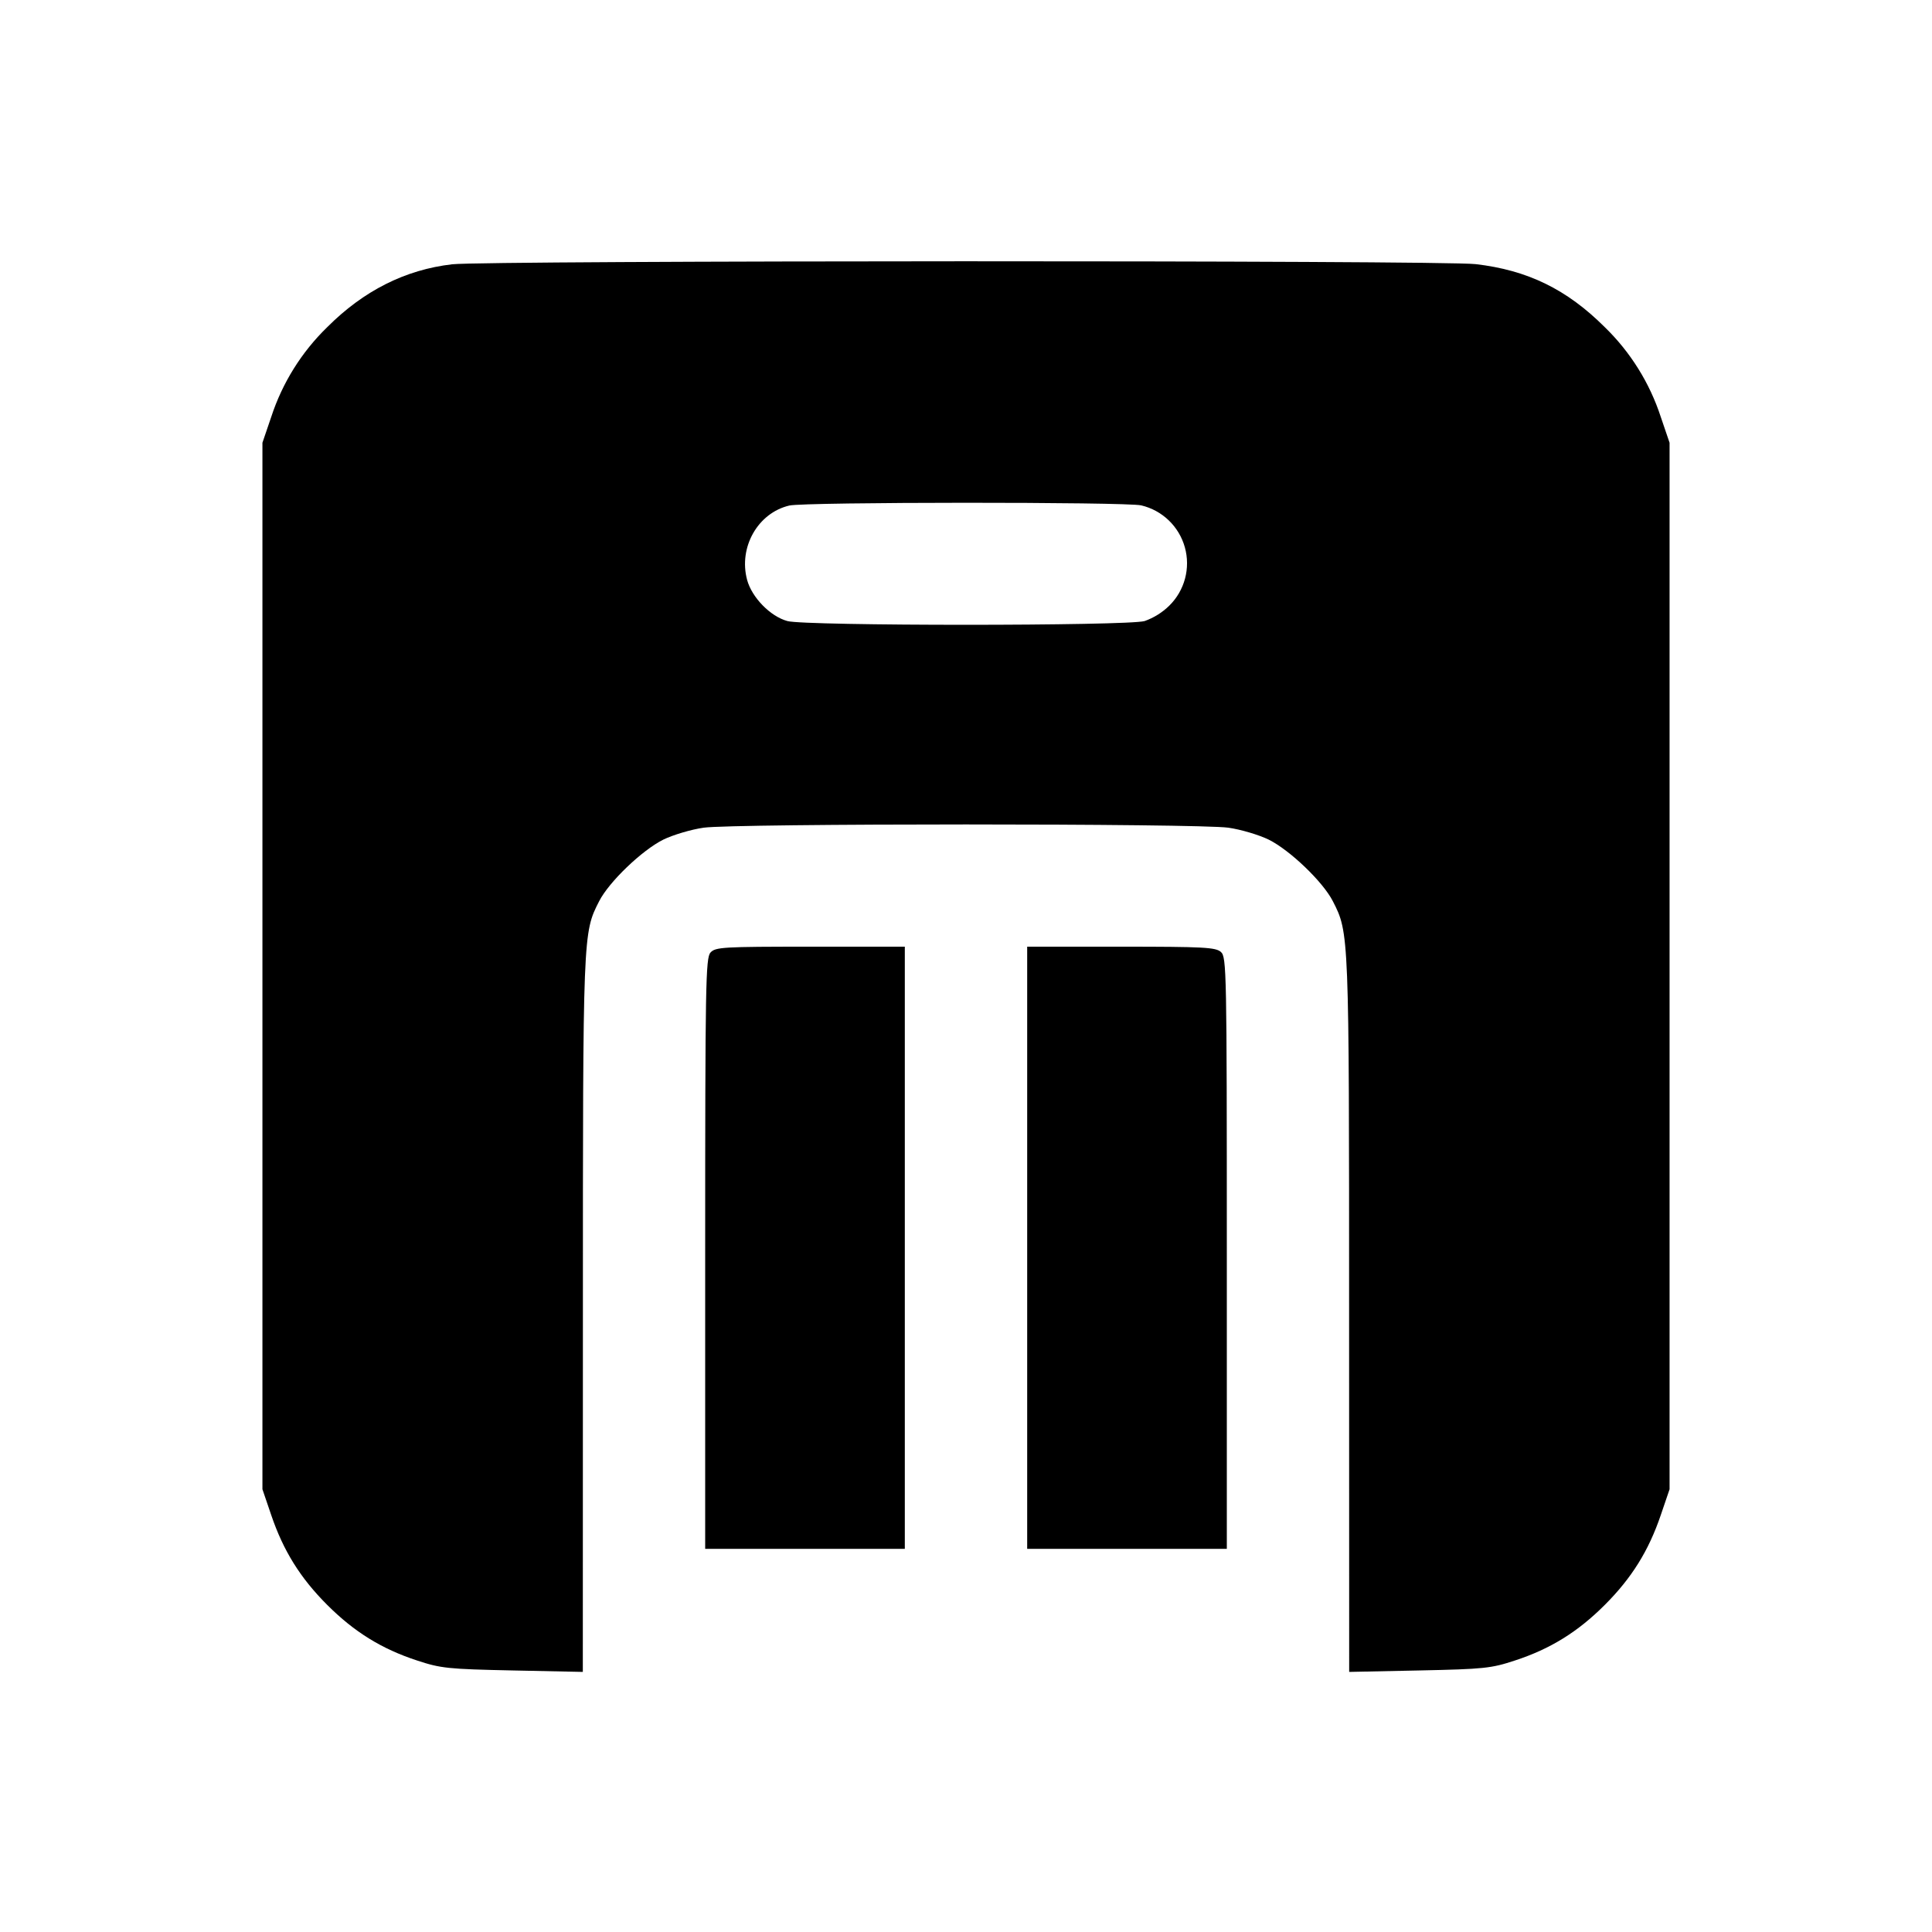
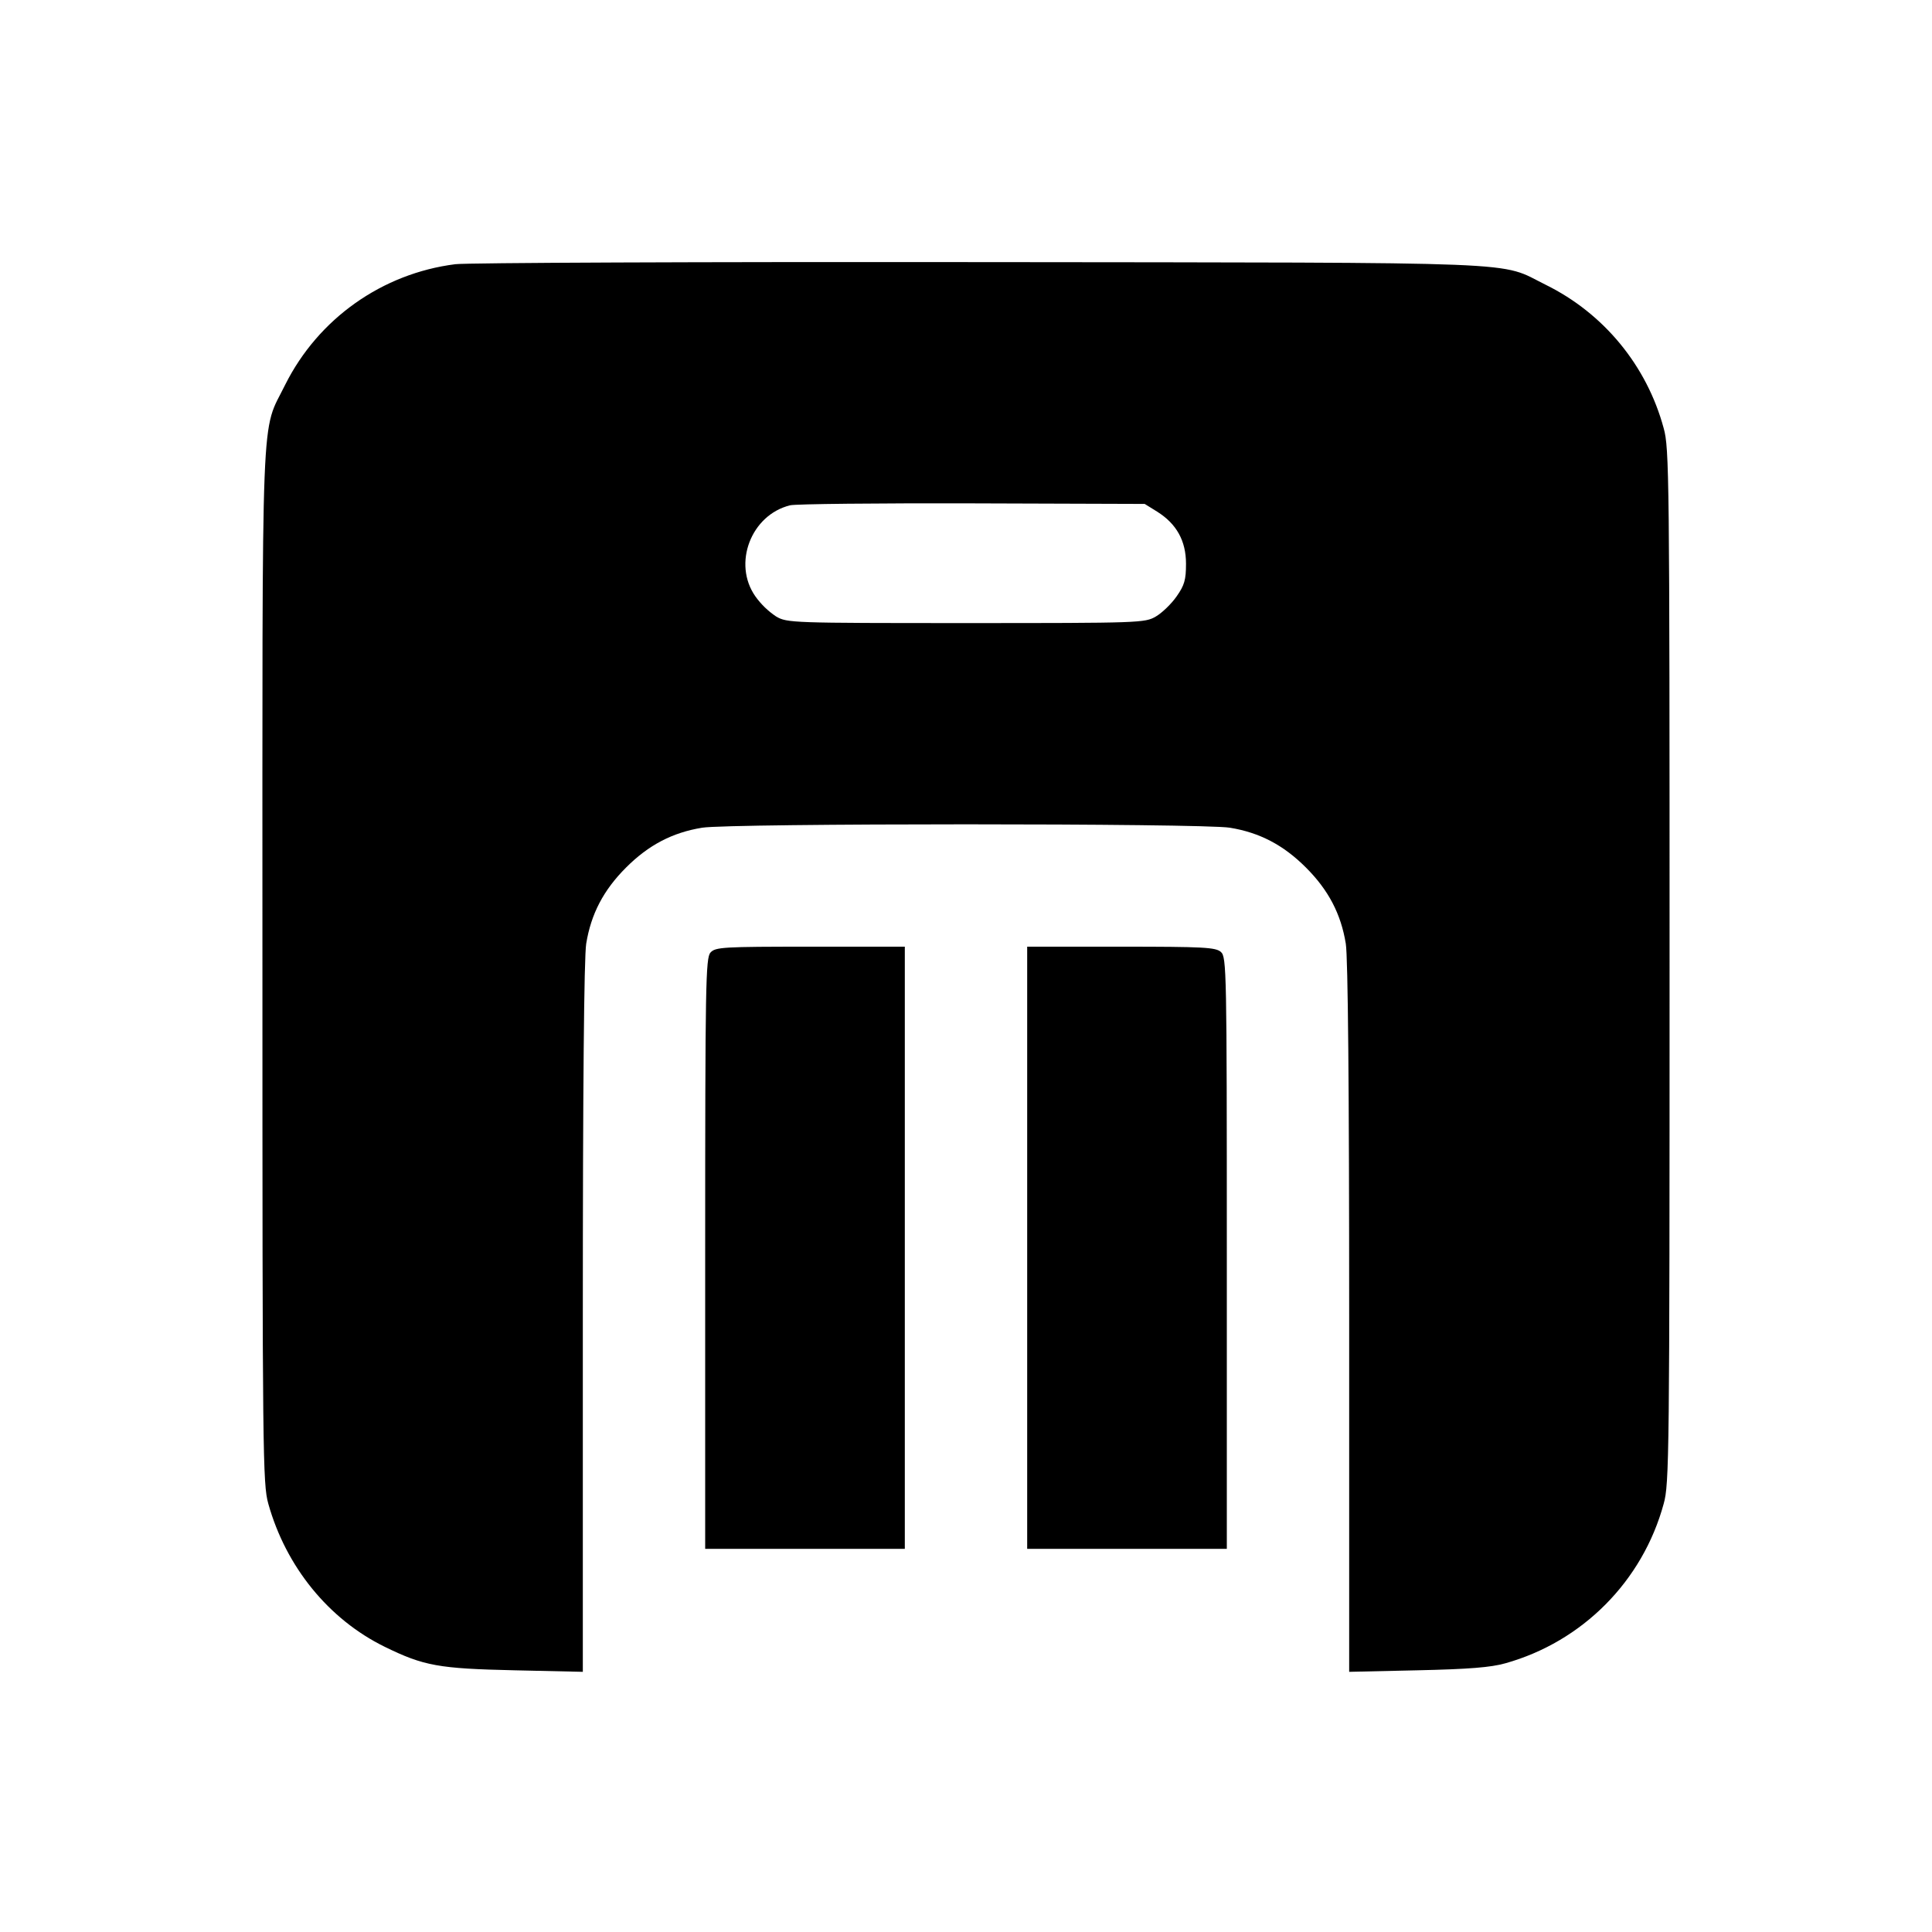
<svg xmlns="http://www.w3.org/2000/svg" viewBox="0 0 24 24">
-   <path d="M5.617 3.283q-.873.101-1.552.781a2.74 2.74 0 0 0-.696 1.116l-.109.32v13l.109.32c.151.445.362.783.695 1.116.336.336.676.547 1.116.691.296.098.385.107 1.19.124l.87.018.001-4.435c0-4.753 0-4.744.202-5.139.122-.24.533-.634.797-.765.121-.059.346-.126.5-.148.374-.054 6.146-.054 6.52 0 .154.022.379.089.5.148.264.131.675.525.797.765.202.395.202.386.202 5.139l.001 4.435.87-.018c.805-.017.894-.026 1.19-.124.44-.144.78-.355 1.116-.691.333-.333.544-.671.695-1.116l.109-.32v-13l-.109-.32a2.74 2.74 0 0 0-.696-1.116c-.472-.471-.961-.709-1.606-.783-.425-.049-12.293-.046-12.712.002m8.56 2.995a.739.739 0 0 1 .348 1.246.84.84 0 0 1-.306.191c-.22.062-4.218.062-4.438 0-.212-.058-.441-.293-.5-.511-.109-.405.133-.832.524-.924.189-.045 4.18-.046 4.372-.002m-5.351 5.555c-.06.067-.066.384-.066 3.74v3.667h2.48v-7.48h-1.174c-1.086 0-1.179.005-1.24.073M12.76 15.5v3.74h2.48v-3.674c0-3.508-.003-3.677-.073-3.74-.065-.058-.211-.066-1.24-.066H12.76z" fill-rule="evenodd" />
+   <path d="M5.656 3.282a2.75 2.75 0 0 0-2.112 1.495c-.307.627-.284.043-.284 7.223 0 6.082.004 6.434.073 6.68.219.783.75 1.436 1.446 1.777.486.238.671.271 1.611.292l.85.019v-4.394c0-2.851.015-4.484.042-4.651.06-.37.215-.666.495-.946s.576-.435.946-.495c.349-.056 6.205-.056 6.554 0 .37.06.666.215.946.495s.435.576.495.946c.027.167.042 1.8.042 4.651v4.394l.85-.019c.636-.014.91-.036 1.09-.087a2.83 2.83 0 0 0 1.967-1.982c.069-.247.073-.579.073-6.68s-.004-6.433-.073-6.68a2.8 2.8 0 0 0-1.465-1.782c-.598-.295-.071-.274-7.042-.282-3.443-.004-6.37.008-6.504.026m8.717 3.073c.242.151.36.363.36.648 0 .2-.019.267-.117.406-.064.092-.18.204-.257.249-.136.08-.194.082-2.359.082s-2.223-.002-2.359-.082a1 1 0 0 1-.257-.249c-.286-.406-.055-1.013.431-1.132.069-.017 1.088-.027 2.265-.024l2.14.007zm-5.547 5.478c-.06.067-.066.384-.066 3.74v3.667h2.48v-7.48h-1.174c-1.086 0-1.179.005-1.24.073M12.76 15.5v3.74h2.48v-3.674c0-3.508-.003-3.677-.073-3.74-.065-.058-.211-.066-1.24-.066H12.76z" />
</svg>
